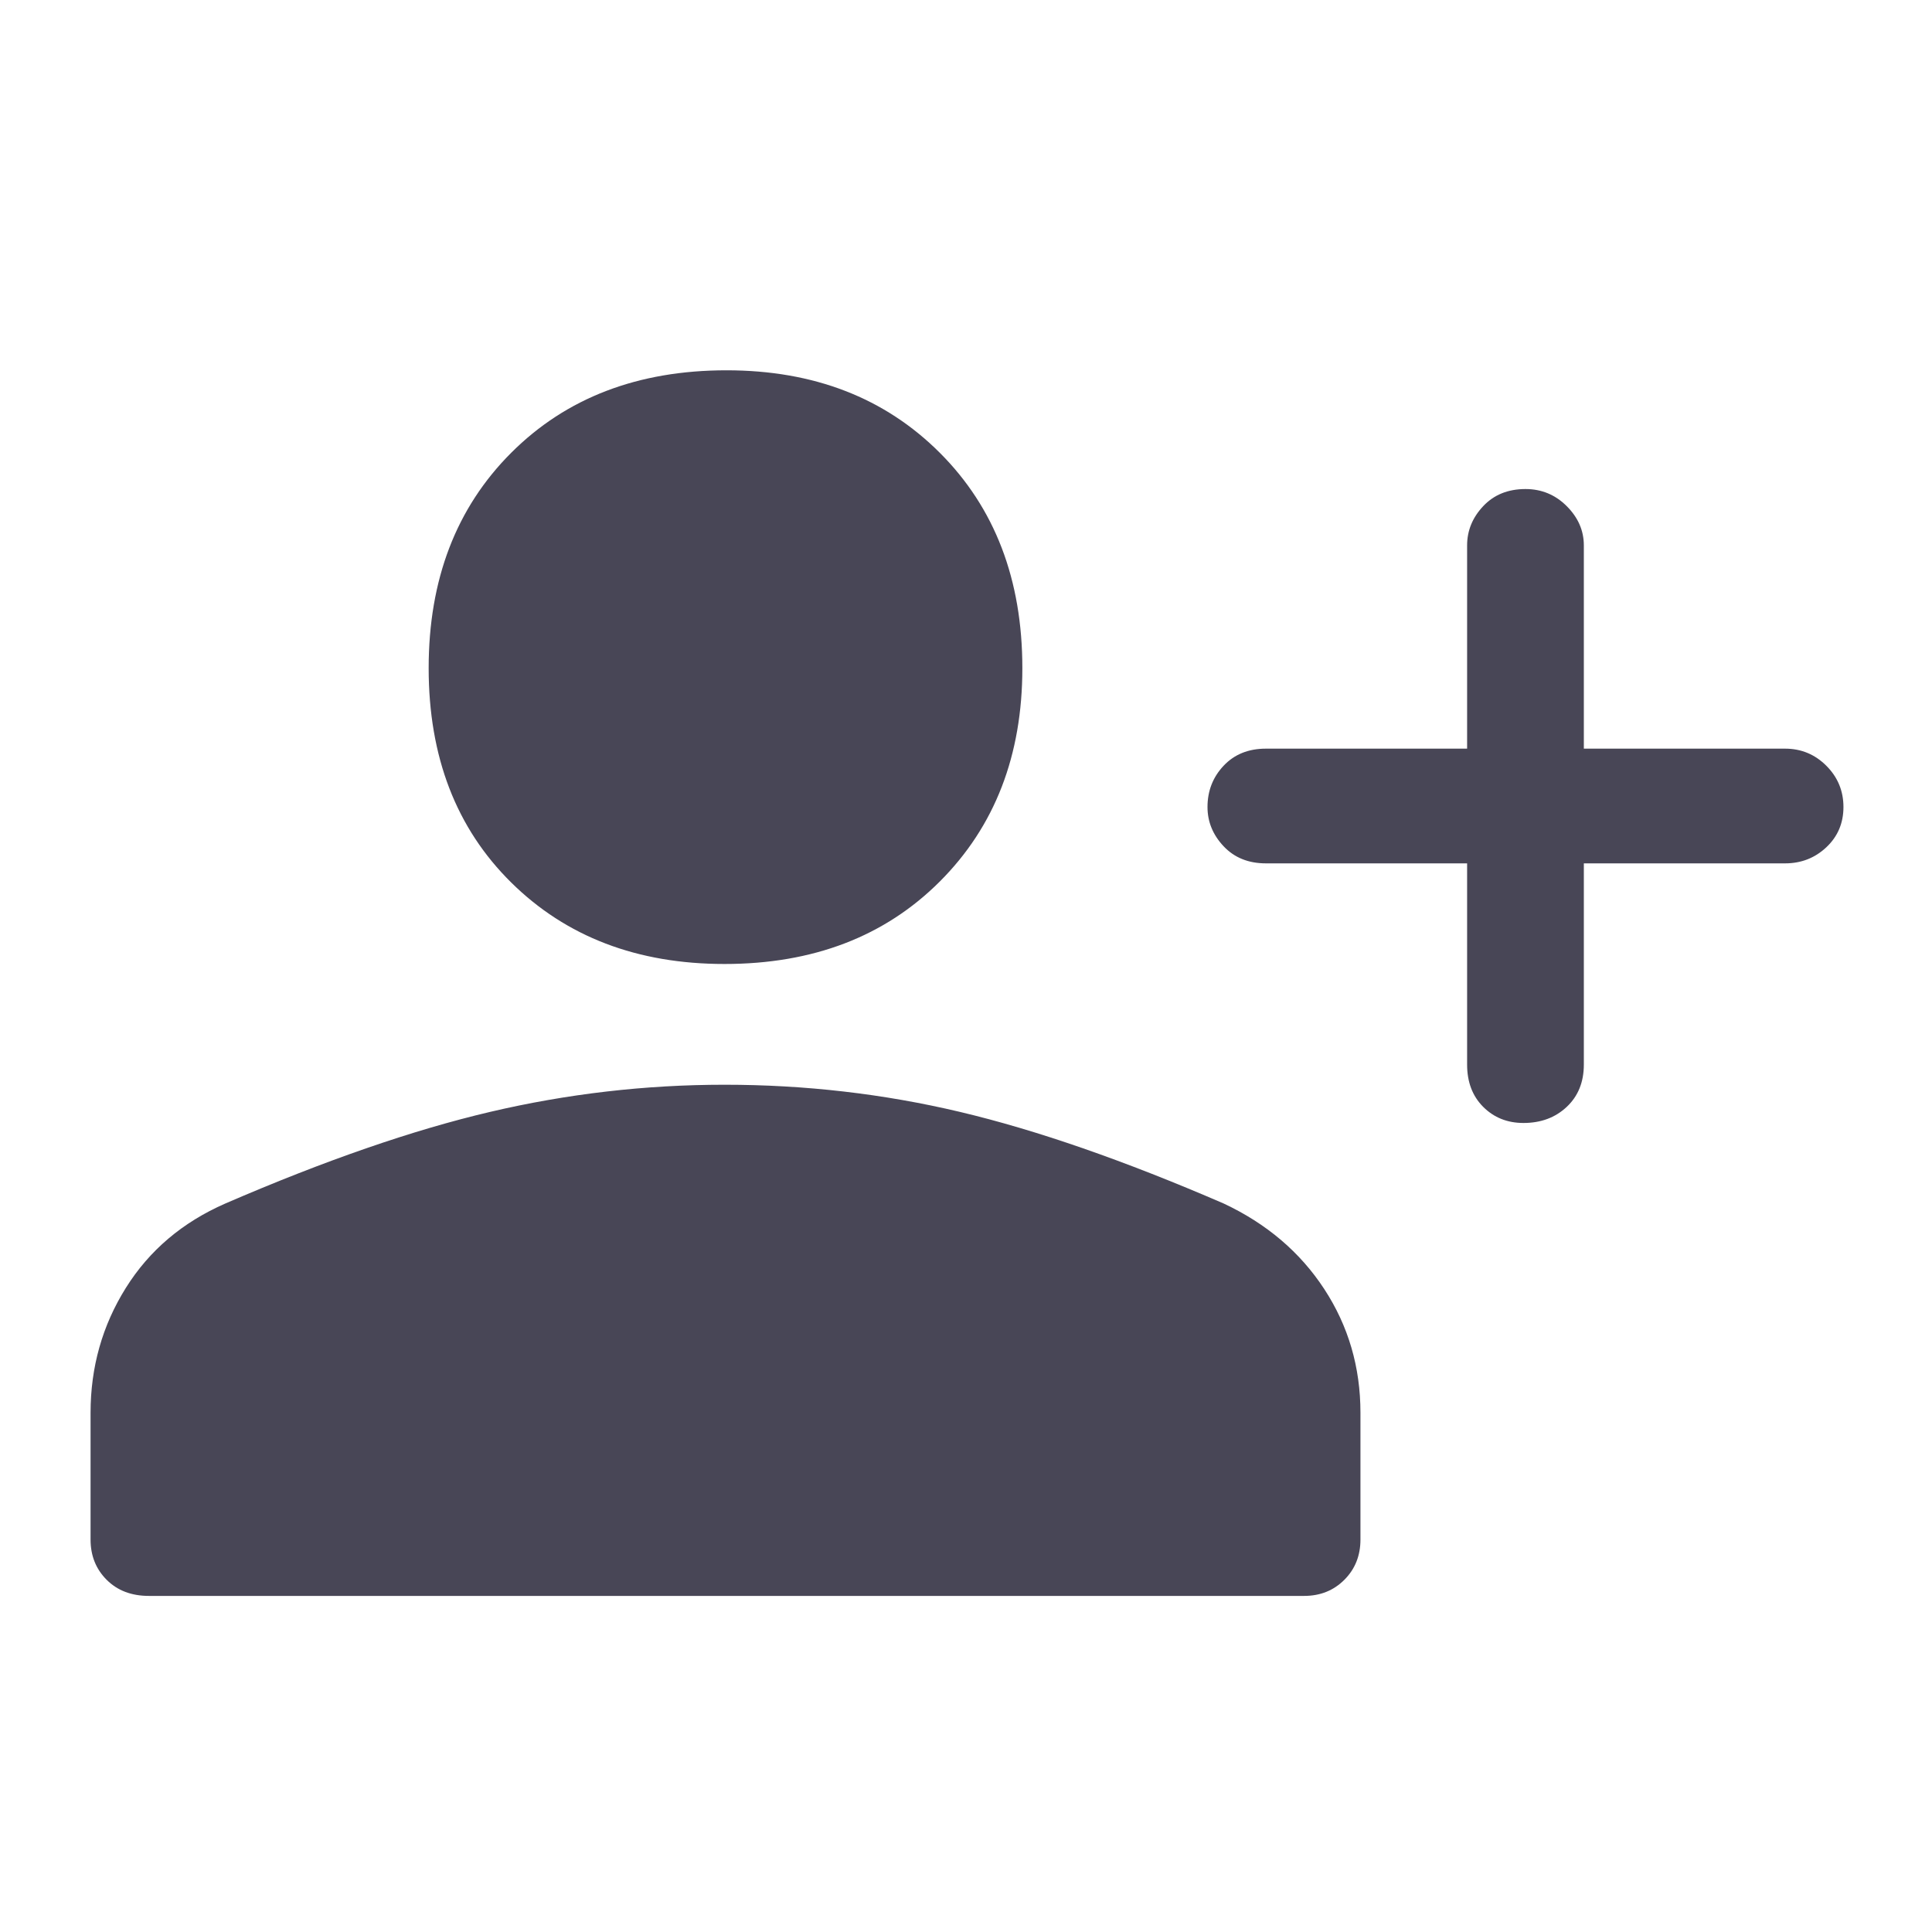
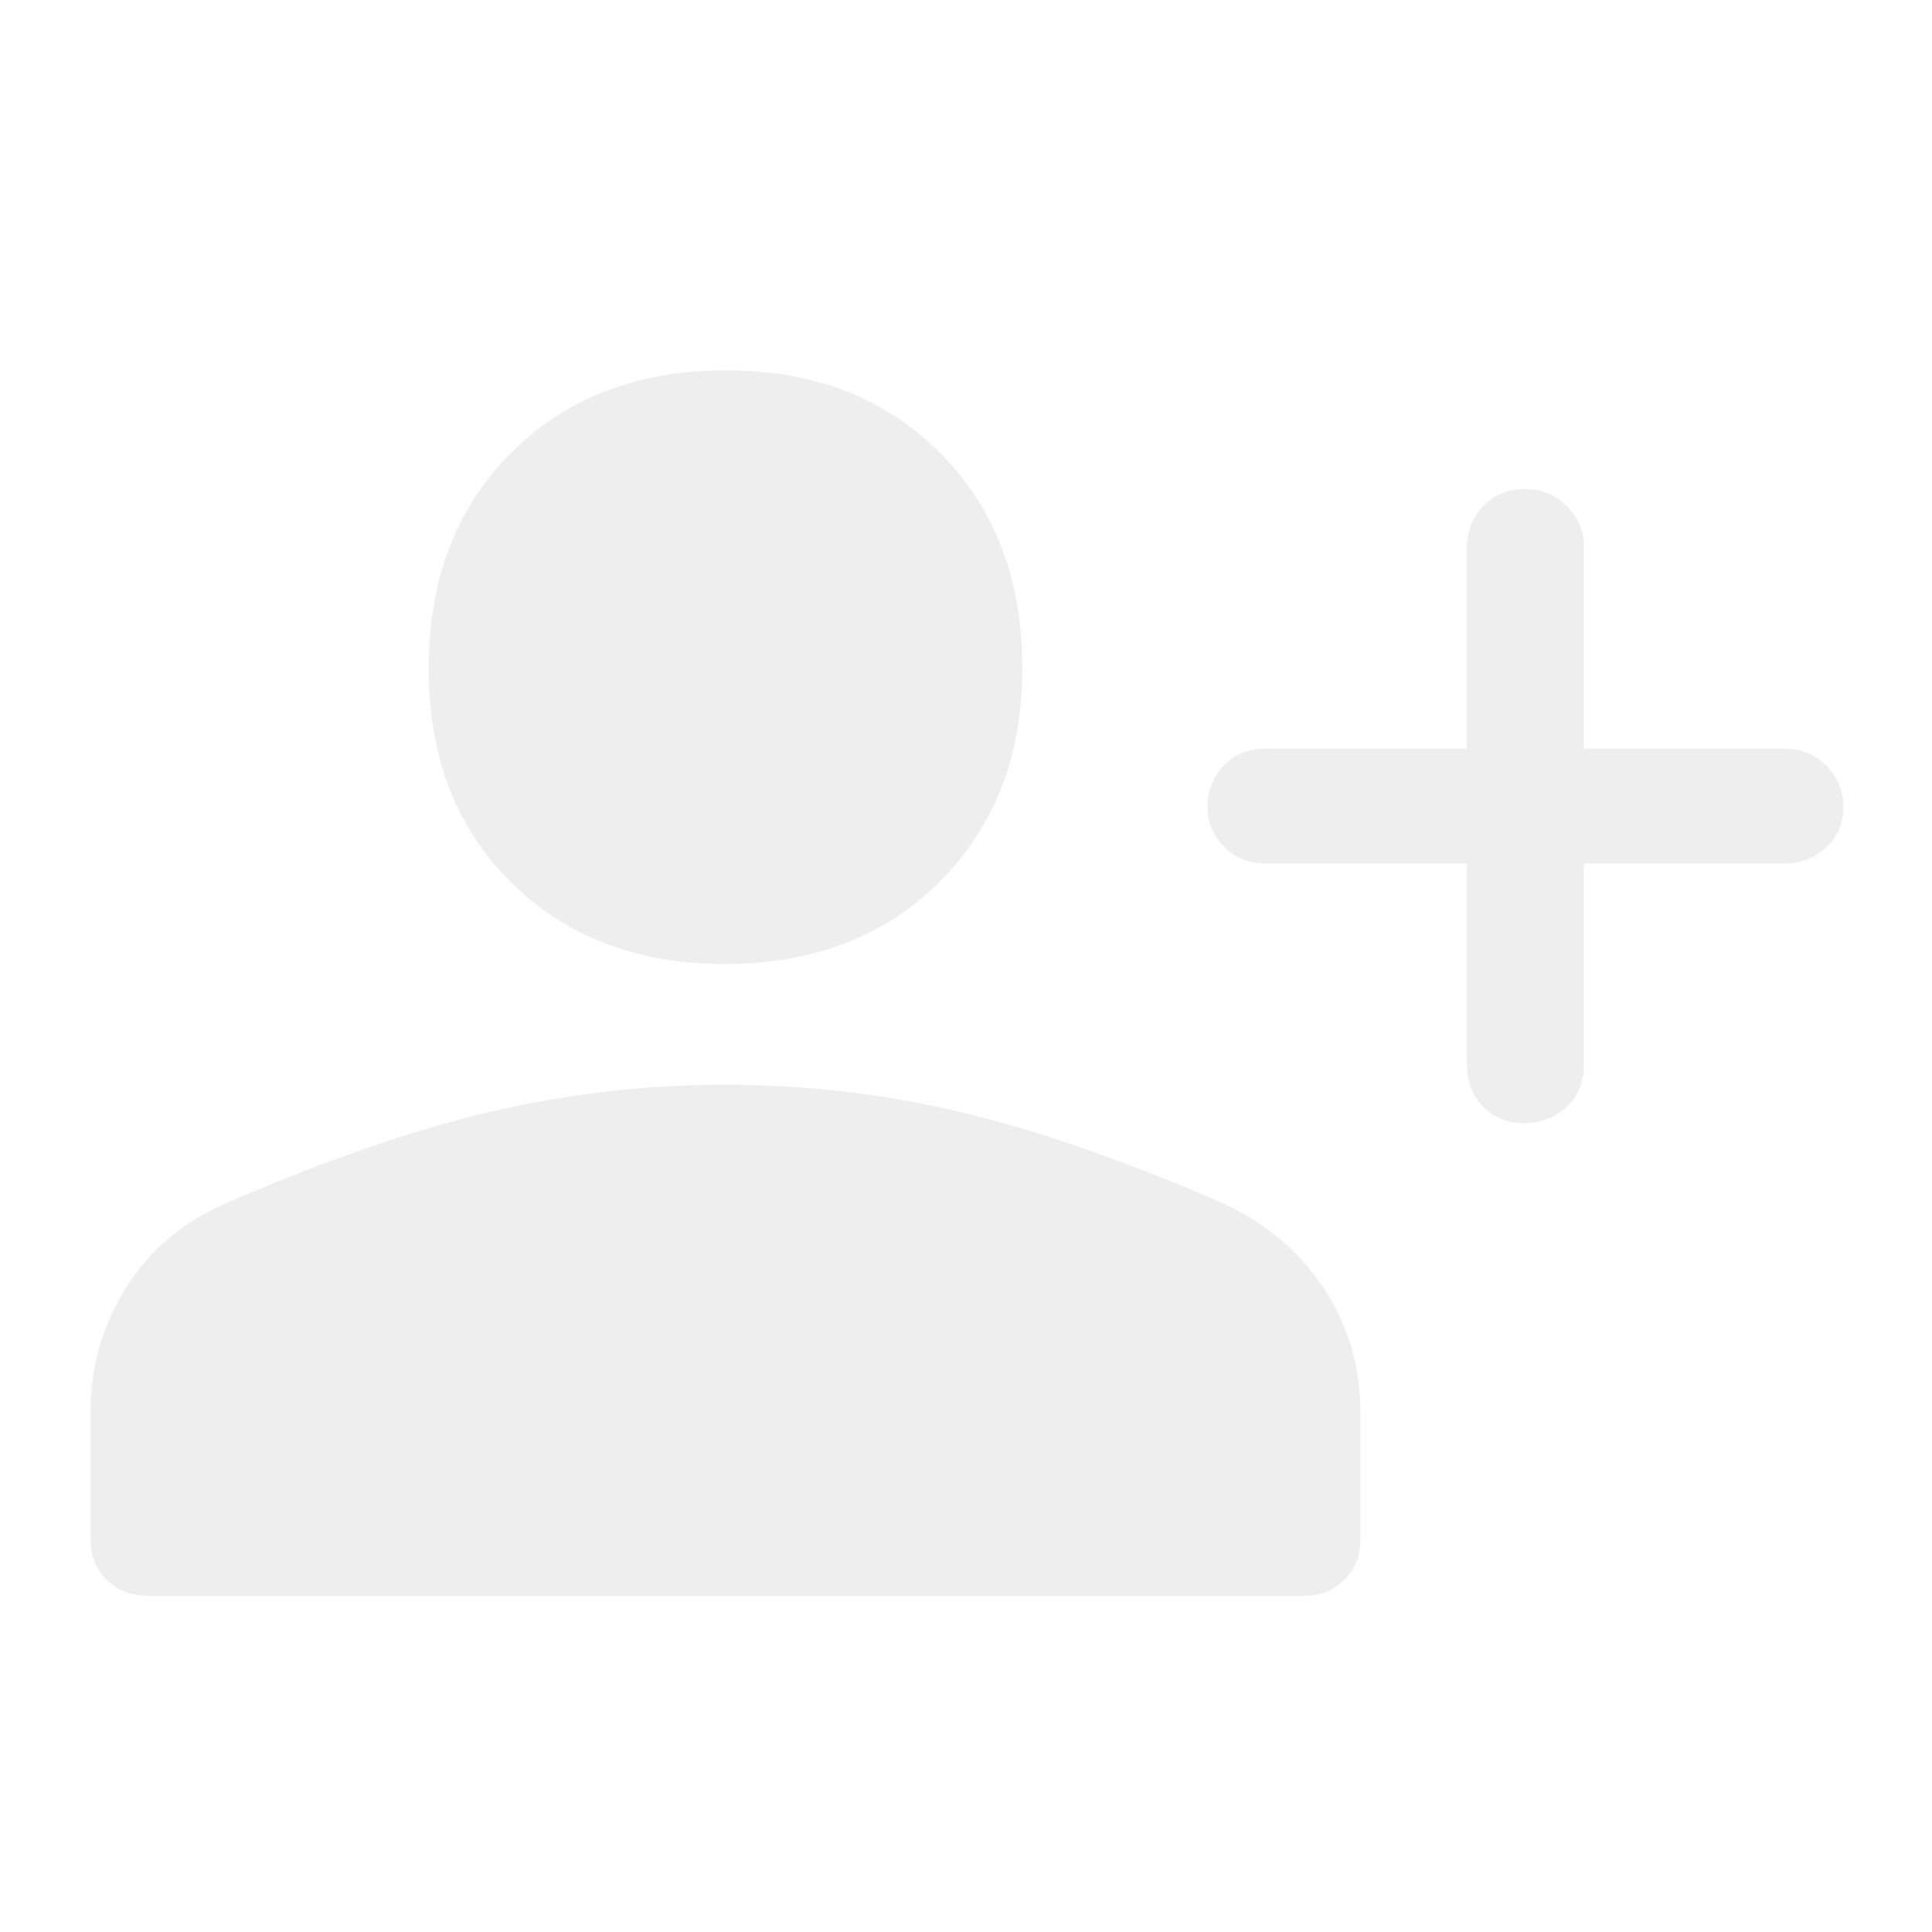
<svg xmlns="http://www.w3.org/2000/svg" height="48" width="48">
-   <path fill="#484656" d="M37.85 27.9Q37.25 27.9 36.85 27.5Q36.45 27.1 36.45 26.45V21.45H31.45Q30.8 21.45 30.4 21.025Q30 20.6 30 20.05Q30 19.45 30.4 19.025Q30.8 18.6 31.45 18.6H36.45V13.55Q36.45 13 36.85 12.575Q37.25 12.15 37.9 12.15Q38.5 12.15 38.925 12.575Q39.35 13 39.35 13.55V18.6H44.35Q44.95 18.6 45.375 19.025Q45.8 19.45 45.8 20.05Q45.8 20.65 45.375 21.05Q44.95 21.45 44.35 21.45H39.35V26.45Q39.35 27.1 38.925 27.5Q38.5 27.9 37.85 27.9ZM18 23.95Q14.75 23.95 12.7 21.925Q10.65 19.9 10.65 16.6Q10.65 13.3 12.7 11.25Q14.75 9.2 18.05 9.2Q21.3 9.2 23.35 11.25Q25.4 13.3 25.4 16.6Q25.4 19.85 23.35 21.9Q21.3 23.95 18 23.95ZM3.7 39.65Q3.05 39.65 2.65 39.25Q2.25 38.85 2.25 38.25V35.1Q2.25 33.4 3.125 32Q4 30.6 5.6 29.9Q9.3 28.3 12.175 27.625Q15.05 26.95 18 26.95Q21 26.95 23.85 27.625Q26.7 28.3 30.4 29.9Q32 30.65 32.9 32.025Q33.8 33.4 33.8 35.1V38.25Q33.8 38.85 33.4 39.25Q33 39.65 32.4 39.65Z" />
+   <path fill="#eee" d="M37.85 27.9Q37.25 27.9 36.85 27.5Q36.45 27.1 36.45 26.45V21.45H31.45Q30.8 21.45 30.4 21.025Q30 20.6 30 20.05Q30 19.45 30.4 19.025Q30.8 18.6 31.45 18.6H36.45V13.55Q36.45 13 36.85 12.575Q37.25 12.15 37.9 12.15Q38.5 12.15 38.925 12.575Q39.35 13 39.35 13.55V18.6H44.35Q44.95 18.6 45.375 19.025Q45.8 19.45 45.8 20.05Q45.8 20.65 45.375 21.05Q44.95 21.45 44.35 21.45H39.35V26.45Q39.35 27.1 38.925 27.5Q38.5 27.9 37.85 27.9ZM18 23.95Q14.75 23.95 12.7 21.925Q10.65 19.9 10.65 16.6Q10.65 13.3 12.7 11.25Q14.75 9.2 18.05 9.2Q21.3 9.2 23.35 11.25Q25.4 13.3 25.4 16.6Q25.4 19.85 23.35 21.9Q21.3 23.95 18 23.95ZM3.7 39.65Q3.05 39.65 2.65 39.25Q2.25 38.85 2.25 38.25V35.1Q2.25 33.4 3.125 32Q4 30.6 5.6 29.9Q9.3 28.3 12.175 27.625Q15.05 26.95 18 26.95Q21 26.95 23.85 27.625Q26.7 28.3 30.4 29.9Q32 30.65 32.9 32.025Q33.8 33.4 33.8 35.1V38.25Q33.8 38.85 33.4 39.25Q33 39.65 32.4 39.65Z" />
</svg>
